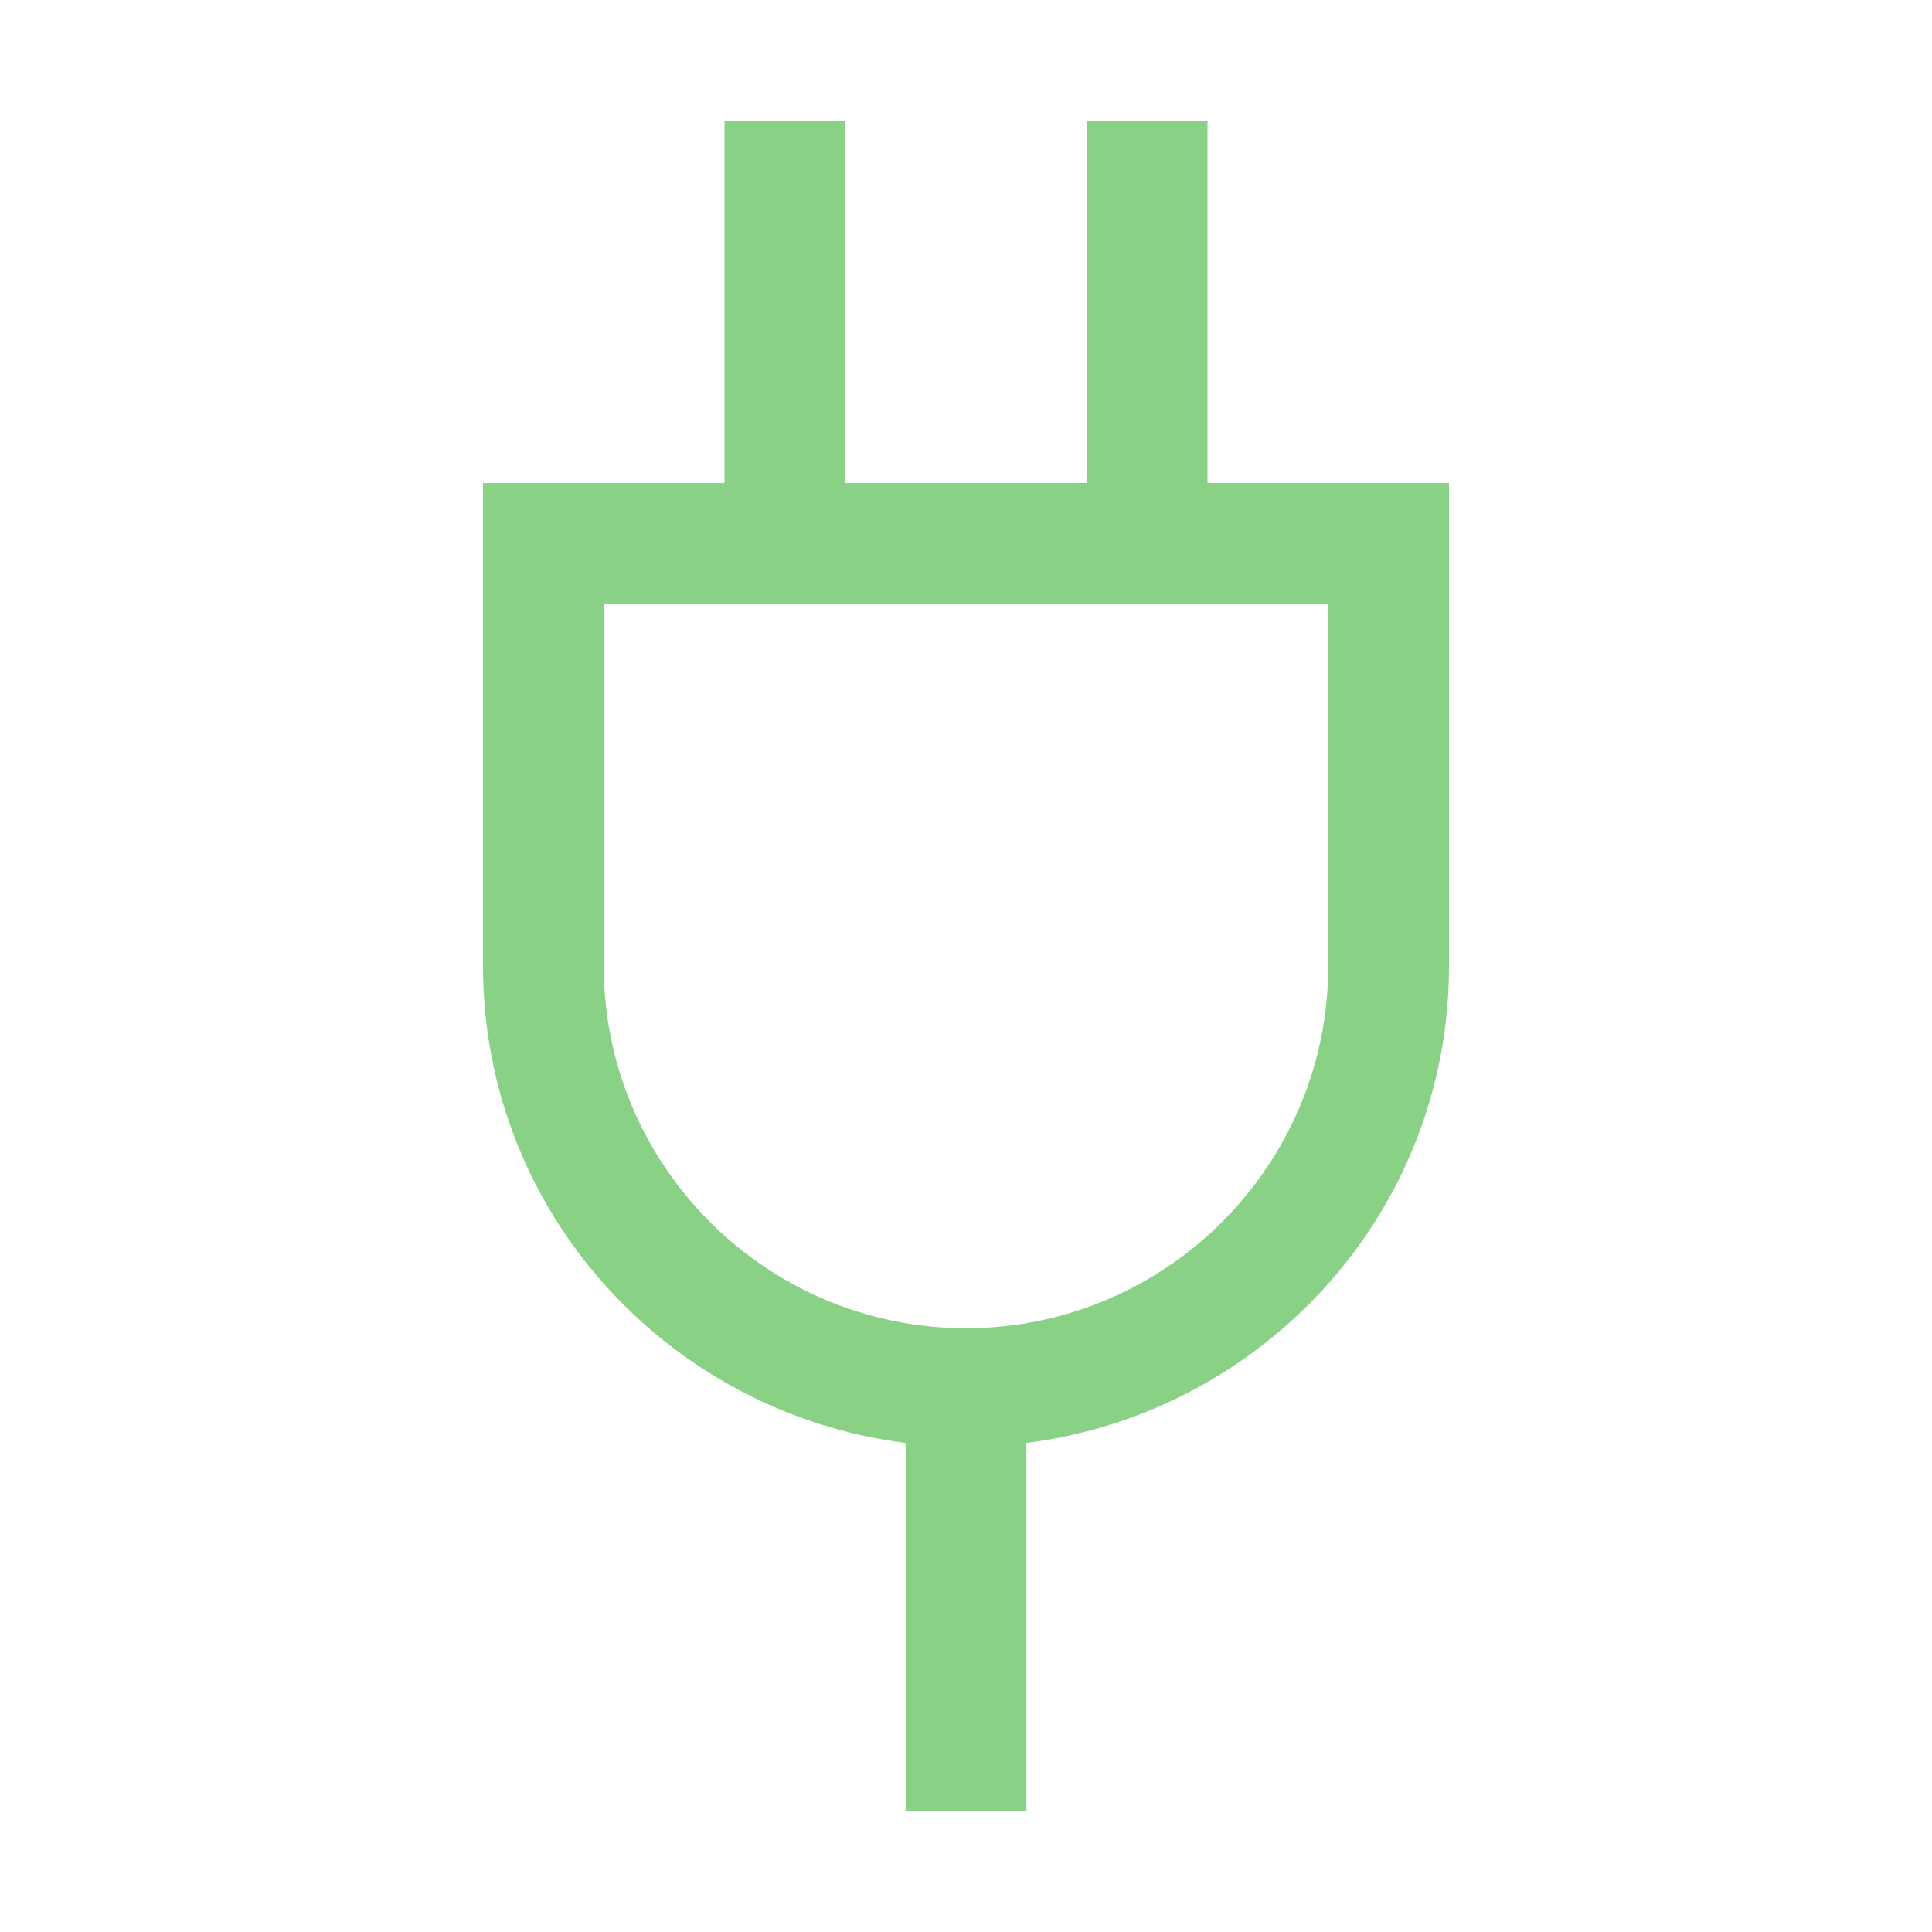
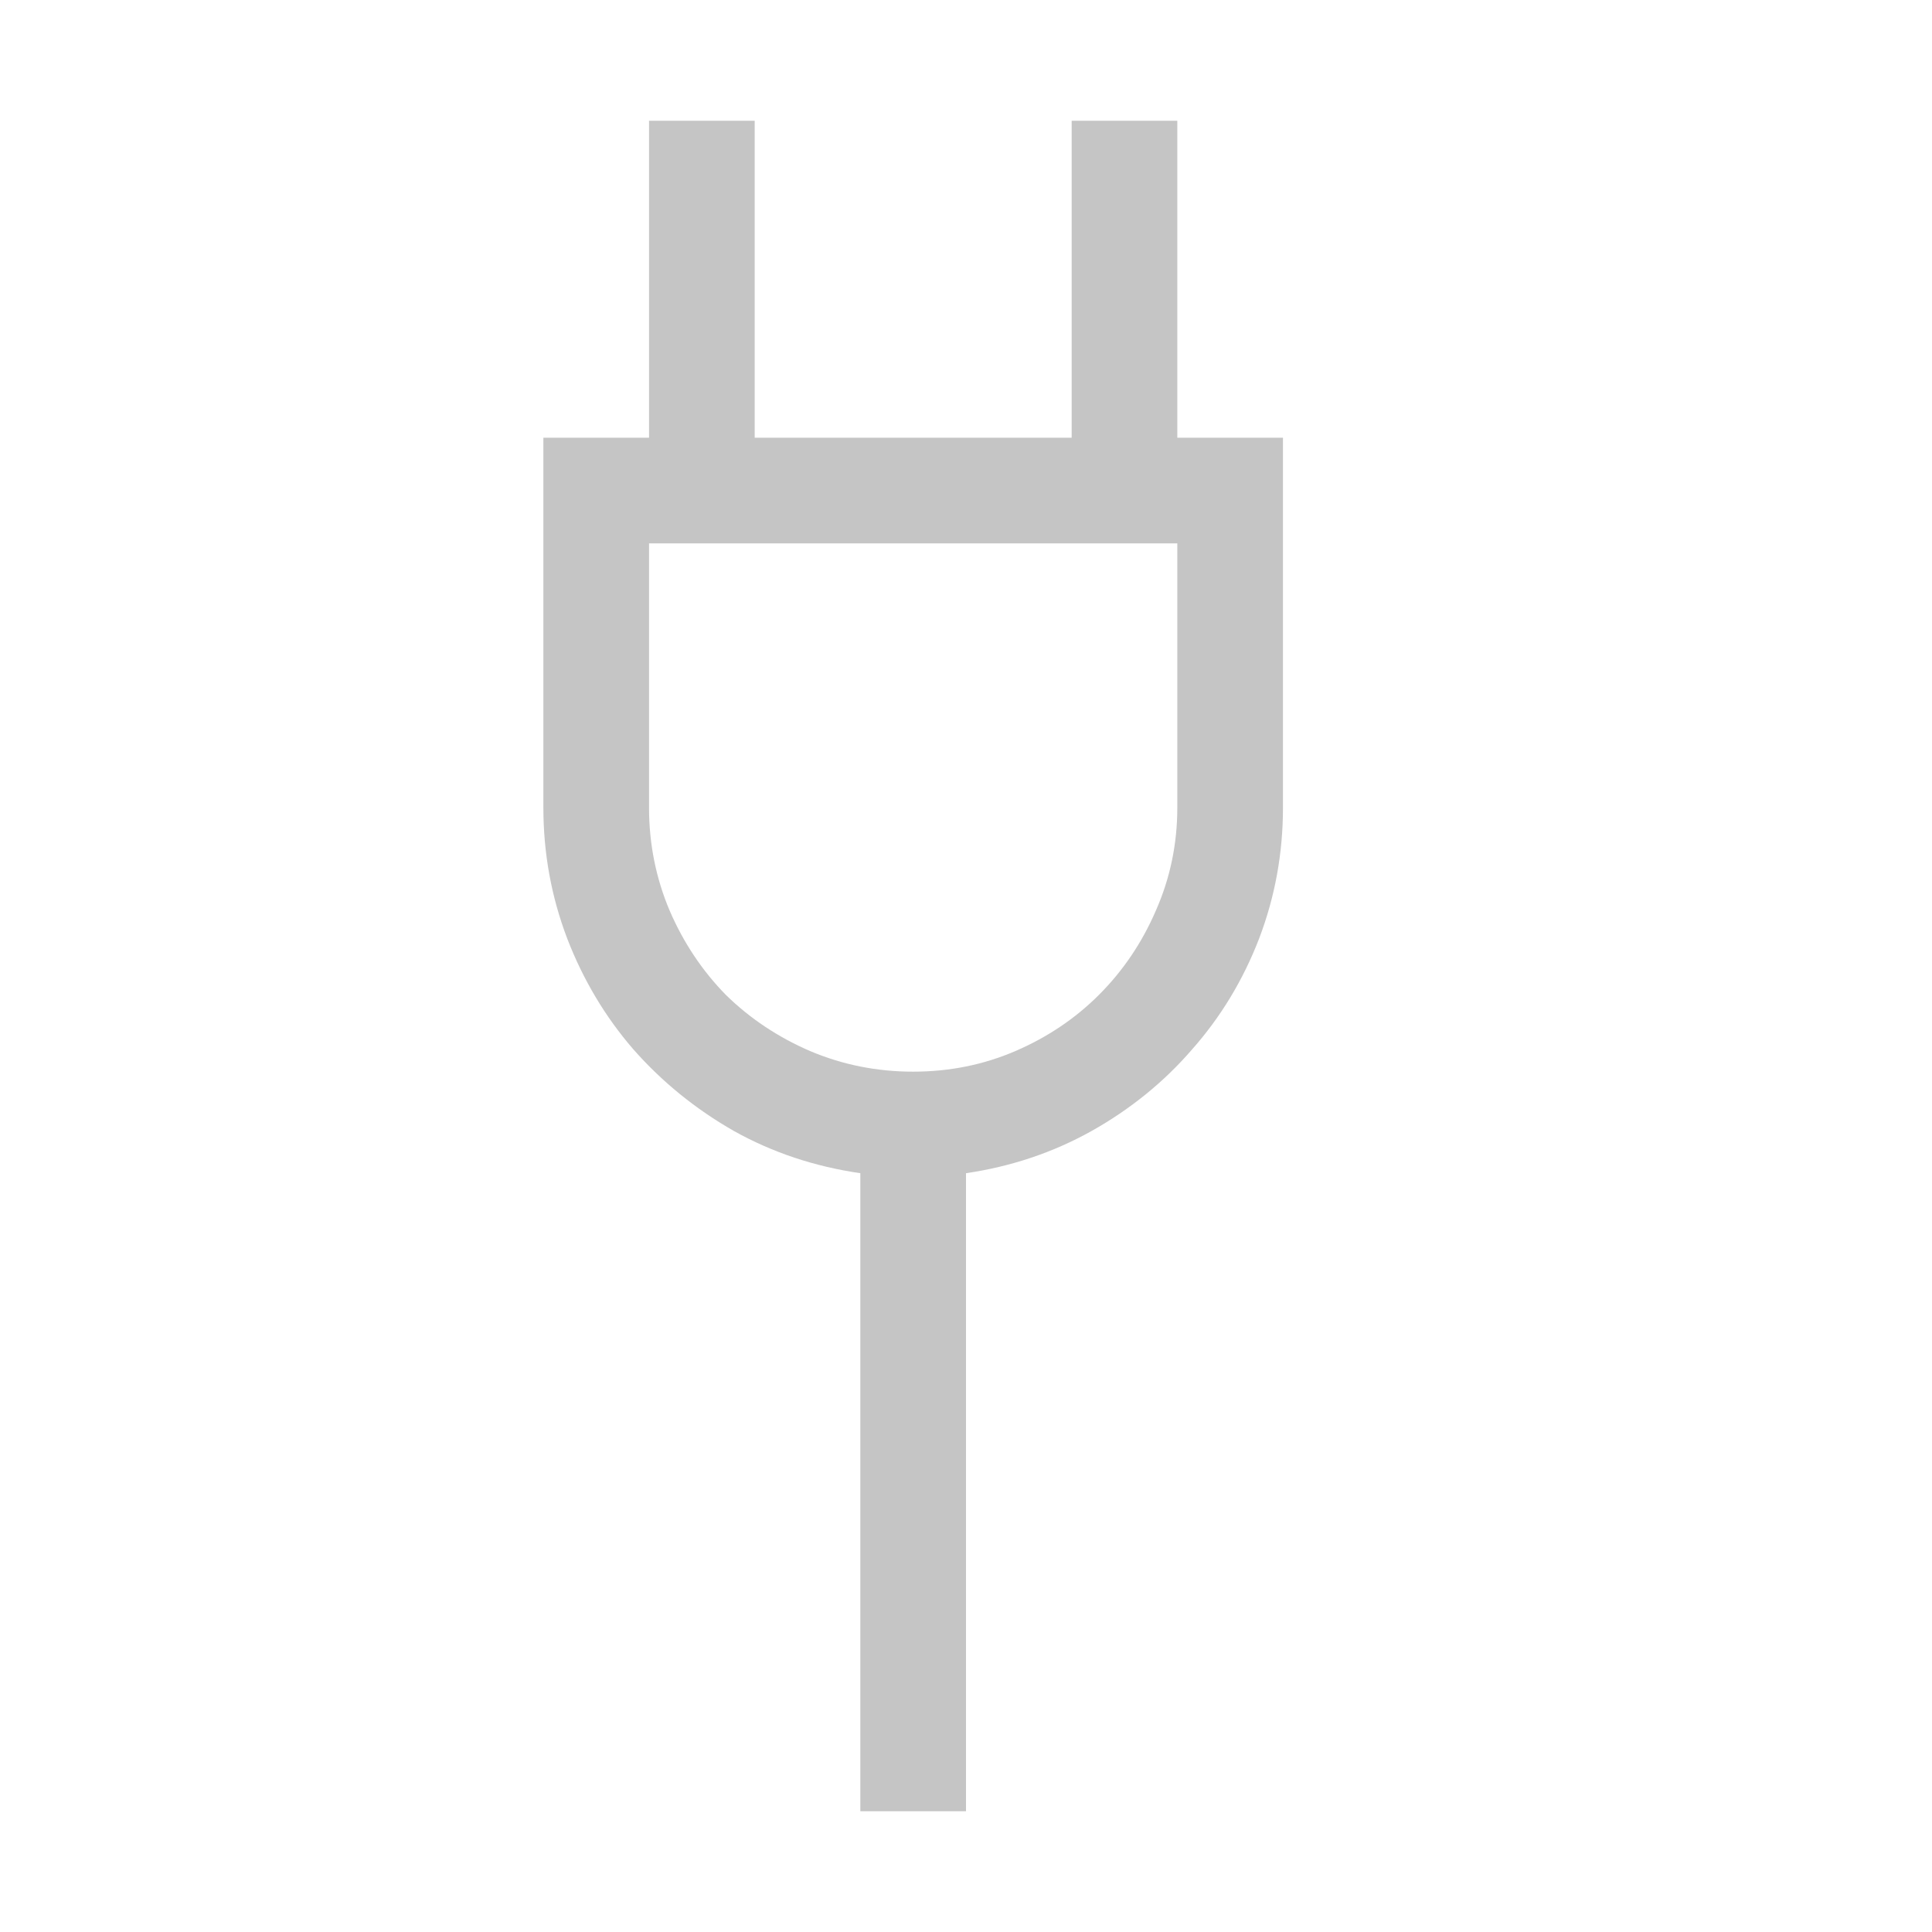
- <svg xmlns="http://www.w3.org/2000/svg" viewBox="0 0 16 16">
-   <style>.icon-vs-out{fill:#252526}.icon-vs-fg{fill:#2a292c}.icon-canvas-transparent{opacity:0;fill:#252526}.icon-vs-action-green{fill:#89d185}</style>
-   <path class="icon-canvas-transparent" d="M16 0v16H0V0h16z" id="canvas" />
-   <path class="icon-vs-out" d="M13 3v5c0 2.199-1.454 4.107-3.5 4.75V16h-3v-3.25C4.454 12.107 3 10.199 3 8V3h2V0h6v3h2z" id="outline" style="display: none;" />
-   <path class="icon-vs-fg" d="M11 5v3c0 1.654-1.346 3-3 3S5 9.654 5 8V5h6z" id="iconFg" style="display: none;" />
-   <path class="icon-vs-action-green" d="M10 4V1H9v3H7V1H6v3H4v4c0 2.035 1.532 3.7 3.5 3.95V15h1v-3.05C10.468 11.7 12 10.035 12 8V4h-2zm-2 7c-1.654 0-3-1.346-3-3V5h6v3c0 1.654-1.346 3-3 3z" id="iconBg" />
+ <svg xmlns="http://www.w3.org/2000/svg" width="16" height="16" viewBox="0 0 16 16" fill="none">
+   <path d="M10.625 3.625V6.688C10.625 7.066 10.559 7.428 10.427 7.774C10.295 8.116 10.11 8.422 9.873 8.69C9.641 8.959 9.363 9.185 9.039 9.367C8.72 9.545 8.374 9.661 8 9.716V15H7.125V9.716C6.747 9.661 6.398 9.545 6.079 9.367C5.76 9.185 5.482 8.959 5.245 8.69C5.013 8.422 4.83 8.116 4.698 7.774C4.566 7.428 4.5 7.066 4.5 6.688V3.625H5.375V1H6.25V3.625H8.875V1H9.75V3.625H10.625ZM9.75 4.5H5.375V6.688C5.375 6.988 5.432 7.273 5.546 7.542C5.66 7.806 5.815 8.039 6.011 8.239C6.211 8.435 6.444 8.59 6.708 8.704C6.977 8.818 7.262 8.875 7.562 8.875C7.863 8.875 8.146 8.818 8.41 8.704C8.674 8.59 8.905 8.435 9.101 8.239C9.301 8.039 9.458 7.806 9.572 7.542C9.691 7.273 9.75 6.988 9.75 6.688V4.5Z" fill="#C5C5C5" />
</svg>
